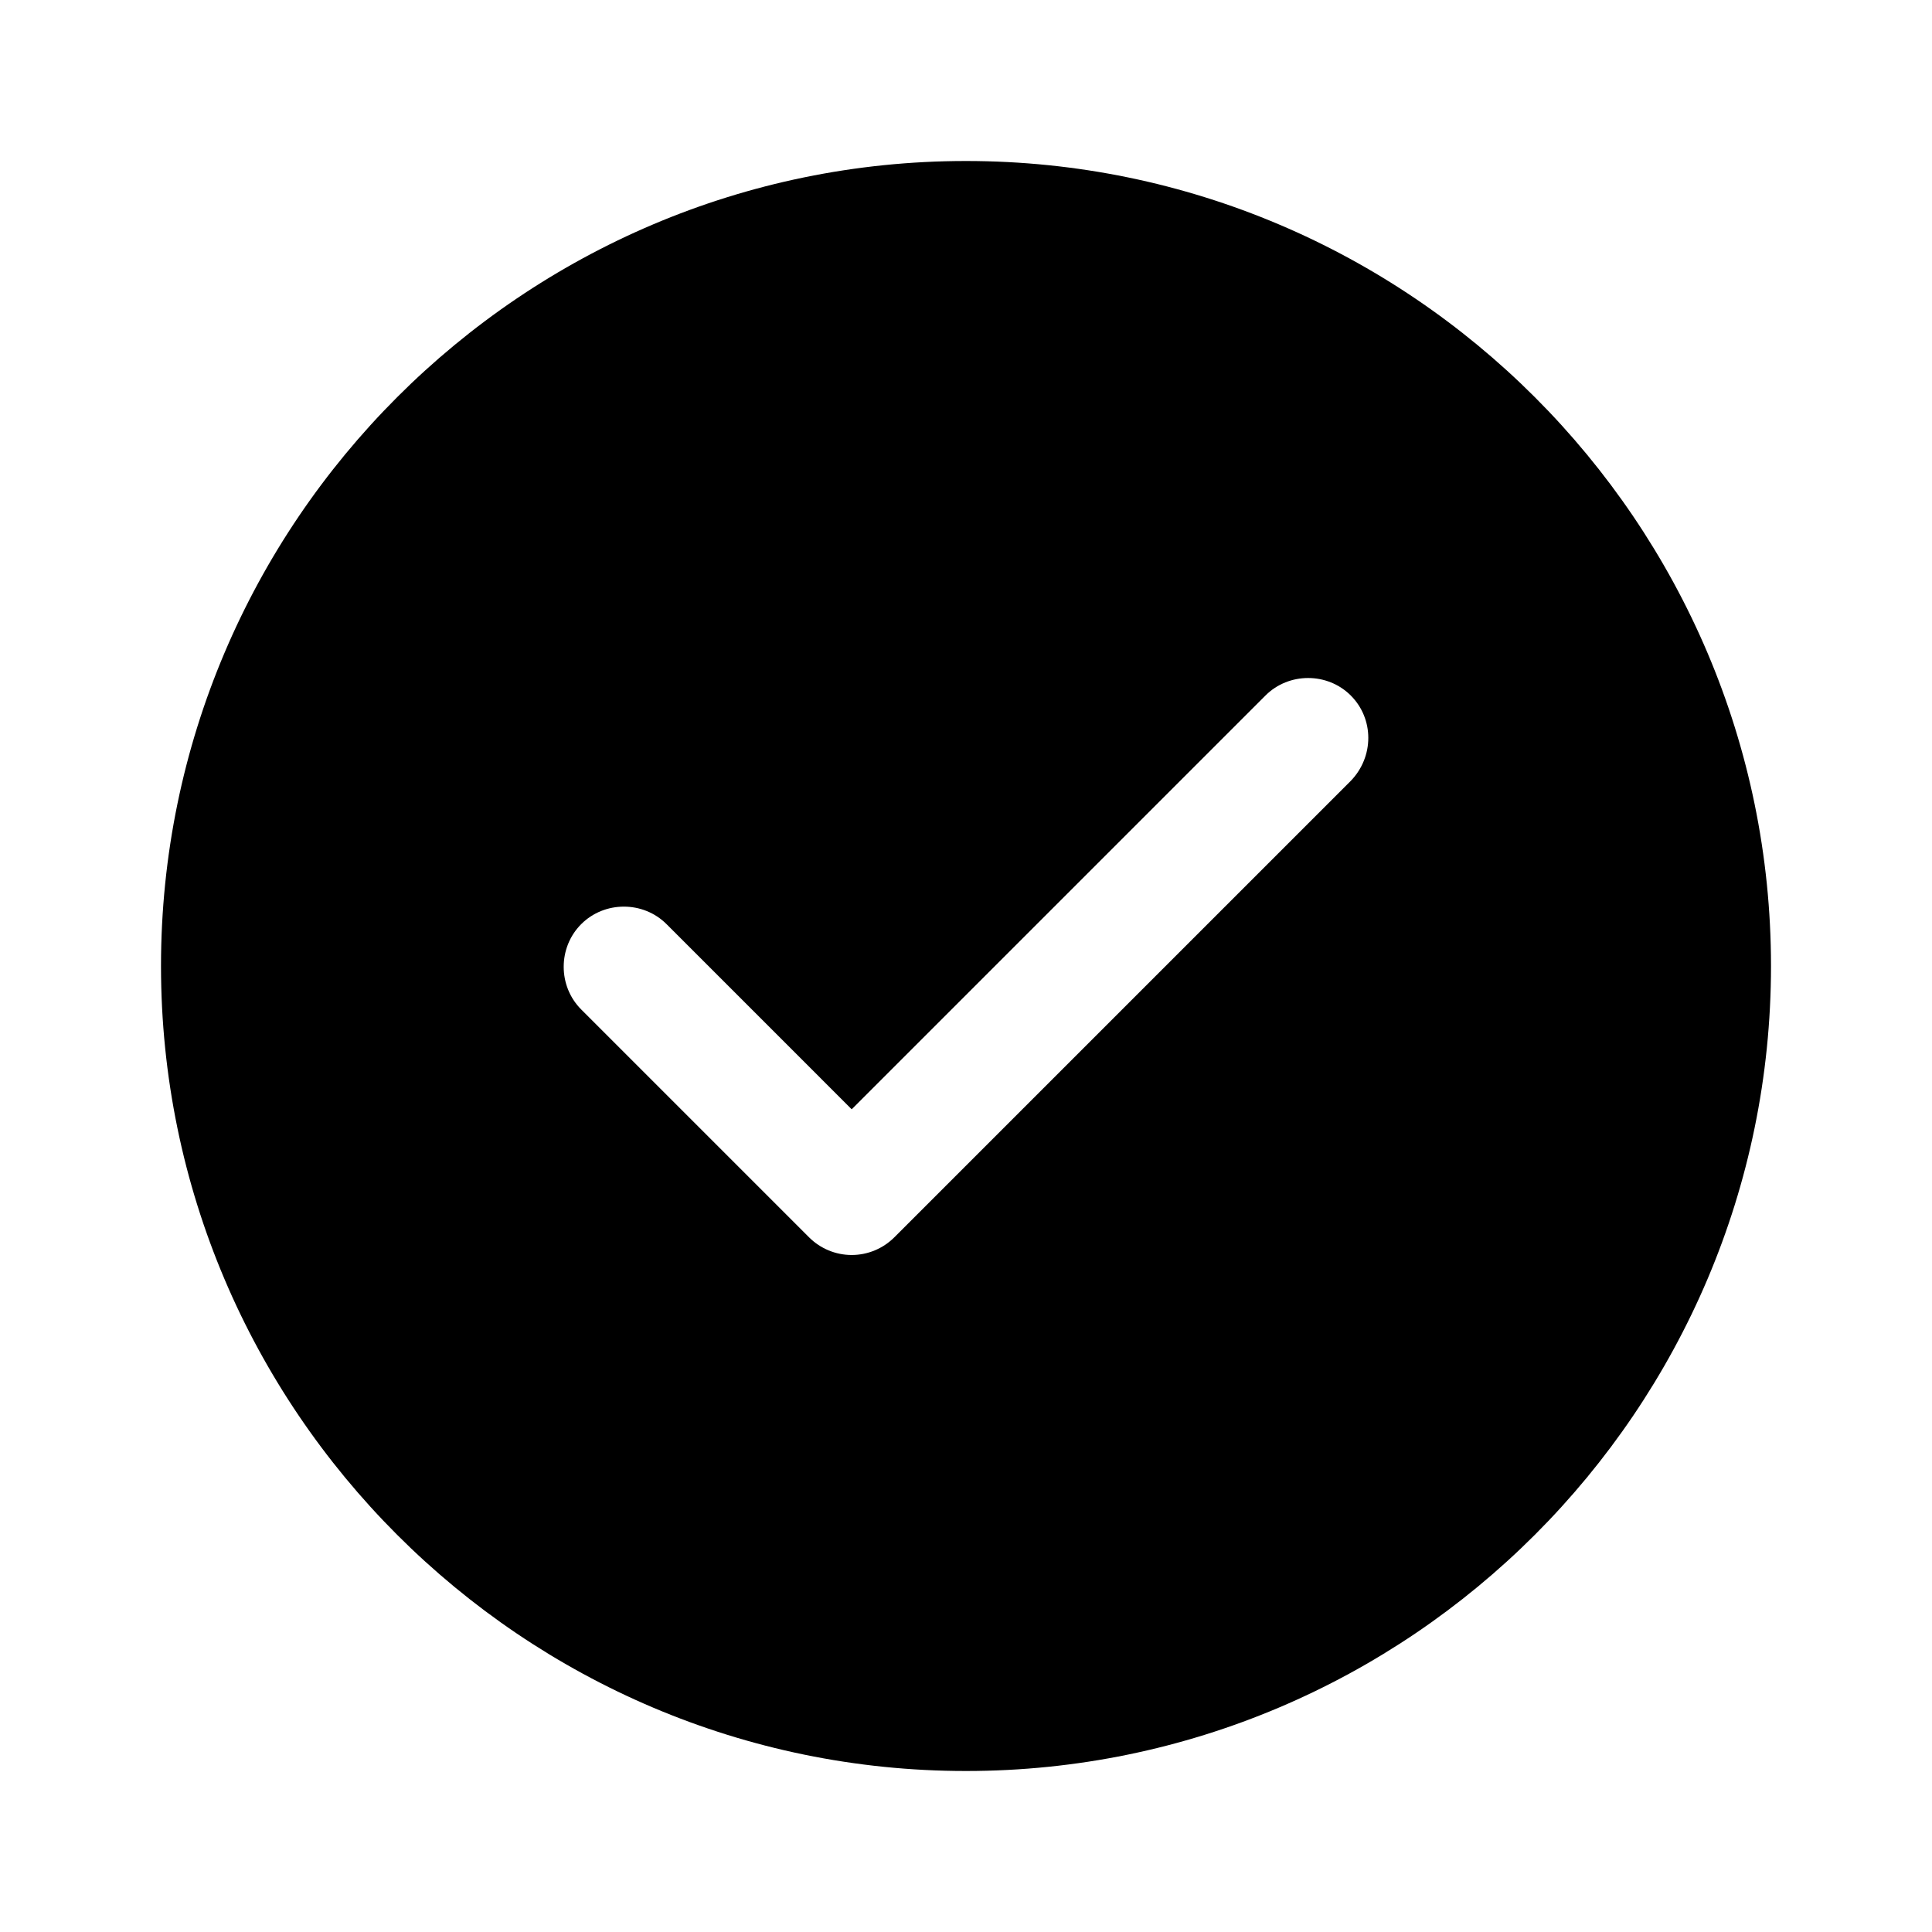
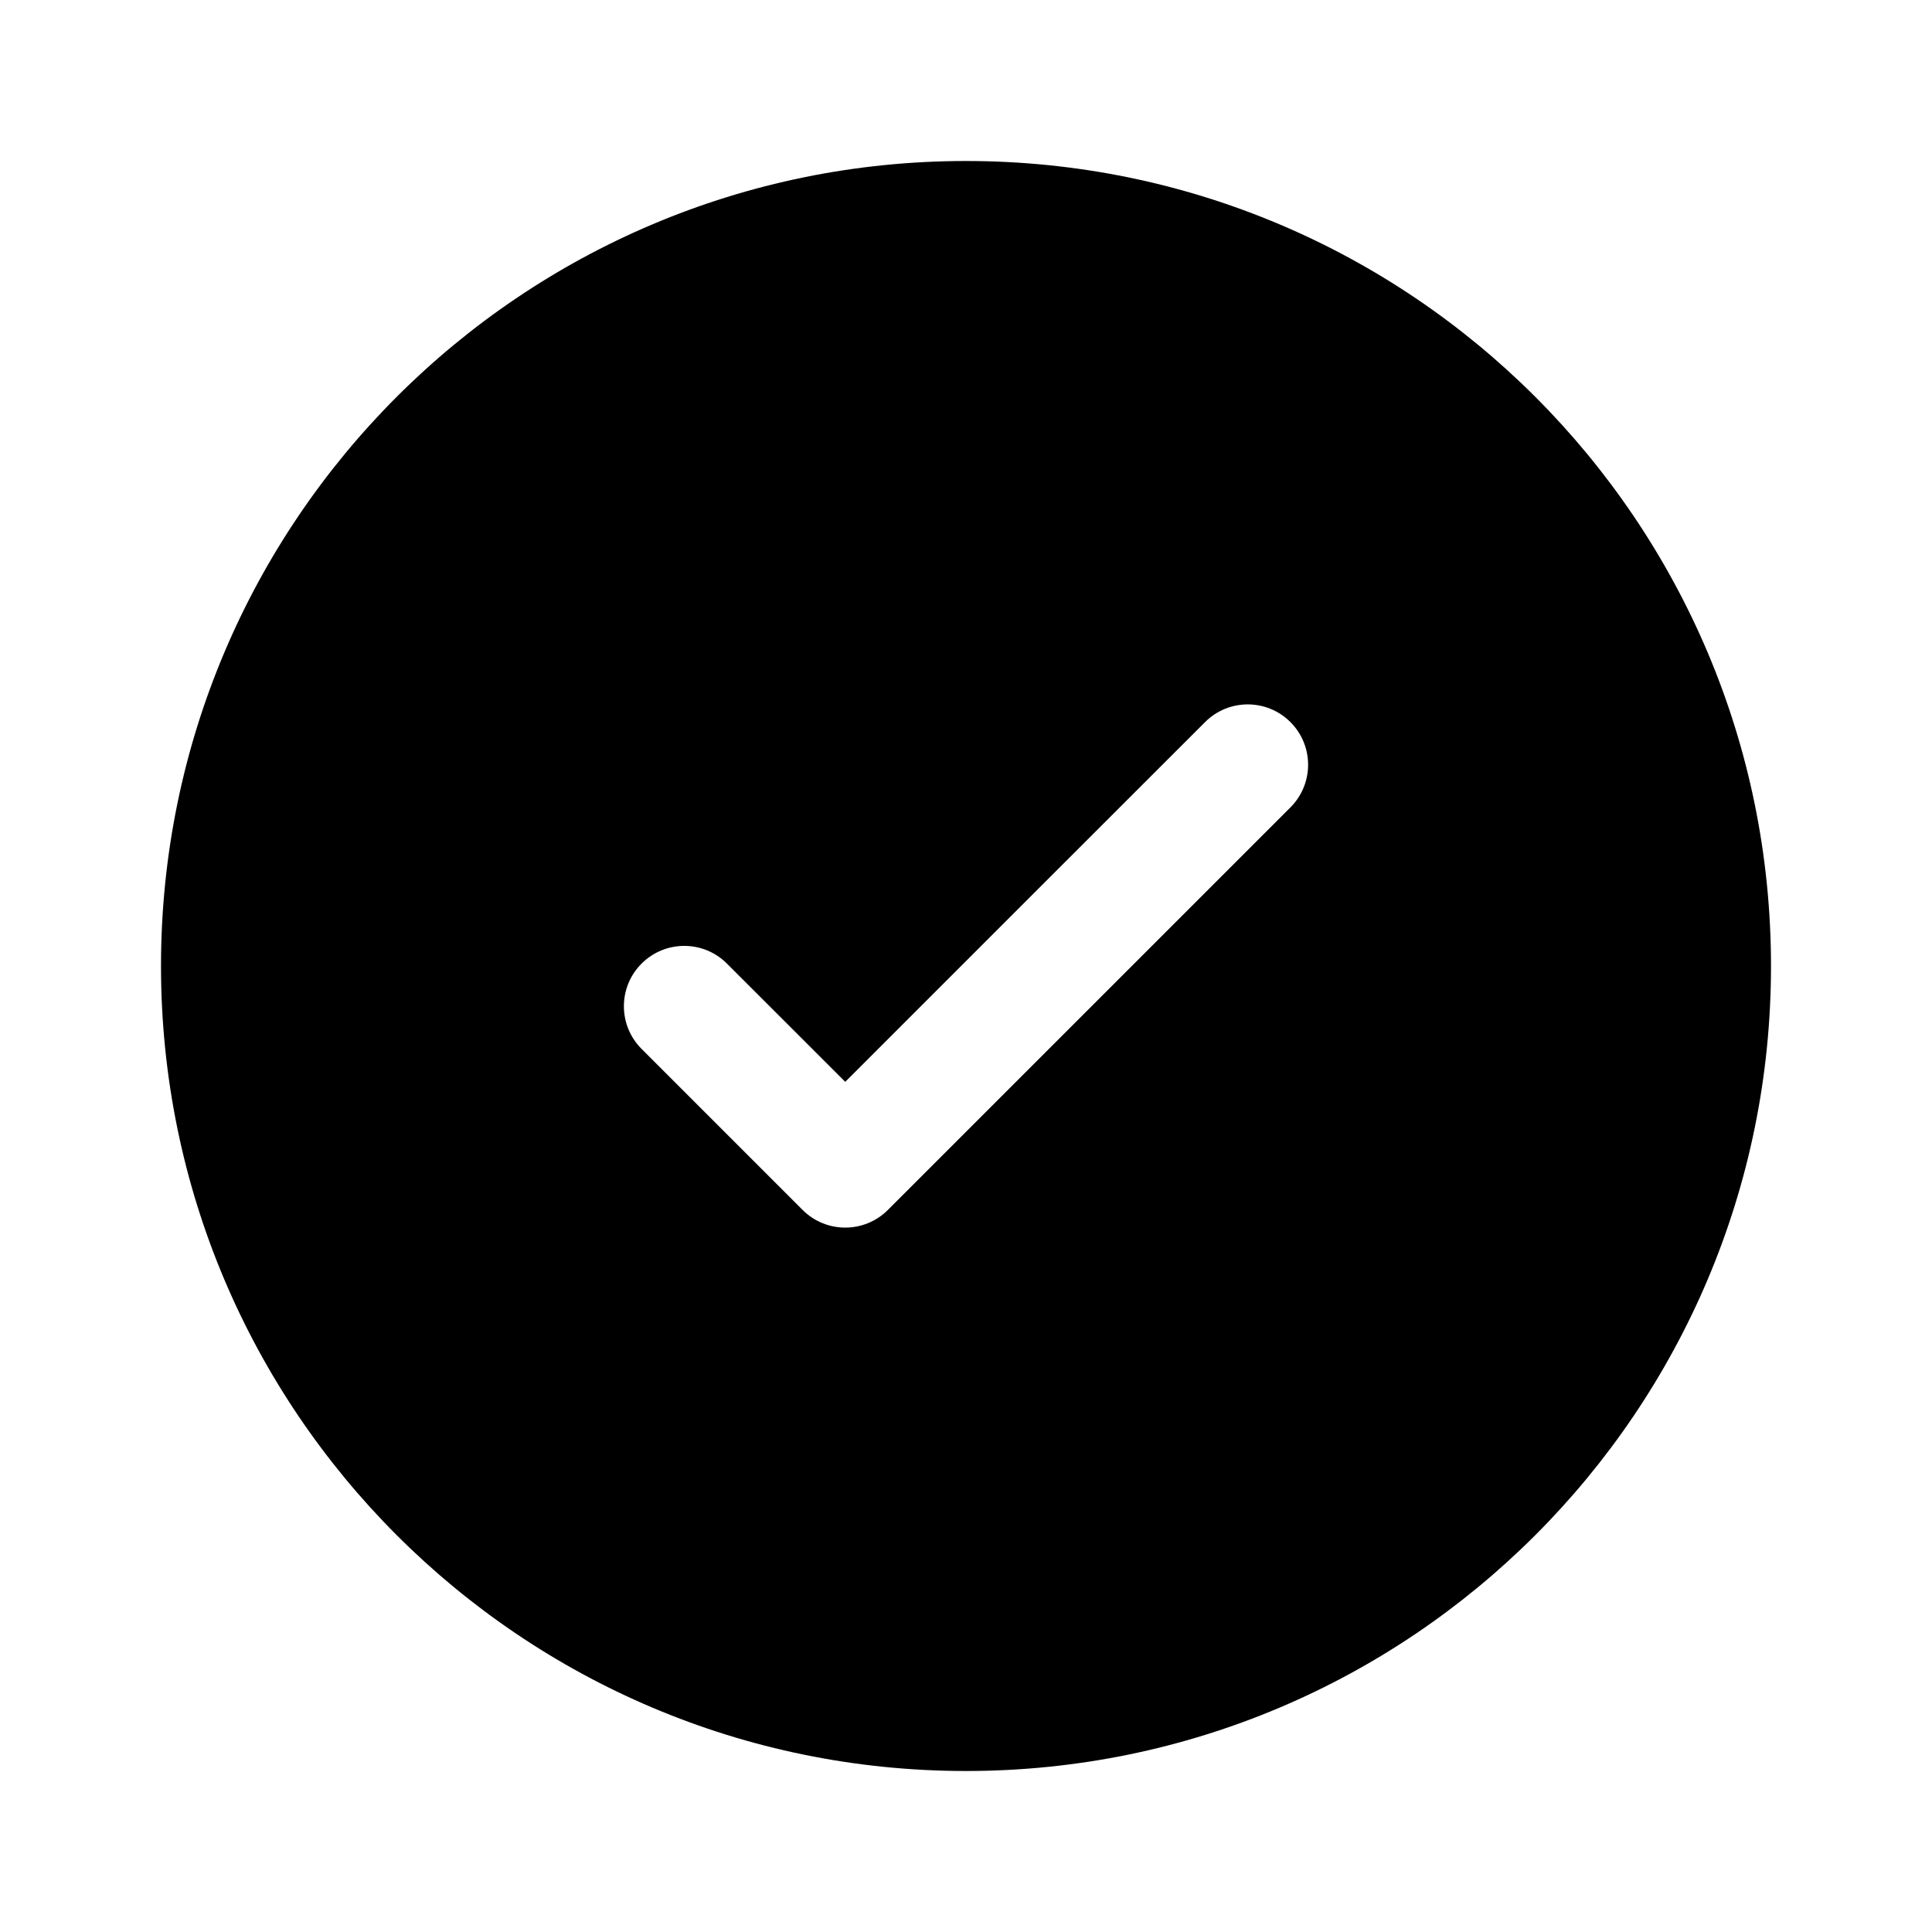
- <svg xmlns="http://www.w3.org/2000/svg" width="24" height="24" viewBox="0 0 24 24" fill="none">
-   <path d="M12 2C6.49 2 2 6.49 2 12C2 17.51 6.49 22 12 22C17.51 22 22 17.51 22 12C22 6.49 17.51 2 12 2ZM16.78 9.7L11.11 15.37C10.97 15.51 10.78 15.59 10.58 15.59C10.38 15.59 10.19 15.51 10.05 15.37L7.22 12.54C6.93 12.25 6.93 11.77 7.22 11.48C7.51 11.19 7.99 11.19 8.28 11.48L10.58 13.78L15.72 8.64C16.01 8.35 16.49 8.35 16.78 8.64C17.07 8.93 17.07 9.4 16.78 9.7Z" fill="black" />
+ <svg xmlns="http://www.w3.org/2000/svg" width="24" height="24" viewBox="0 0 24 24" fill="none" stroke-width="1.5" class="solar solar-check-circle-bold">
+   <path fill-rule="evenodd" clip-rule="evenodd" d="M22 12C22 17.523 17.523 22 12 22C6.477 22 2 17.523 2 12C2 6.477 6.477 2 12 2C17.523 2 22 6.477 22 12ZM16.03 8.97C16.323 9.263 16.323 9.737 16.03 10.03L11.03 15.03C10.737 15.323 10.263 15.323 9.97 15.03L7.97 13.03C7.677 12.737 7.677 12.263 7.97 11.97C8.263 11.677 8.737 11.677 9.03 11.97L10.5 13.439L12.735 11.204L14.97 8.97C15.263 8.677 15.737 8.677 16.03 8.97Z" fill="currentColor" />
</svg>
